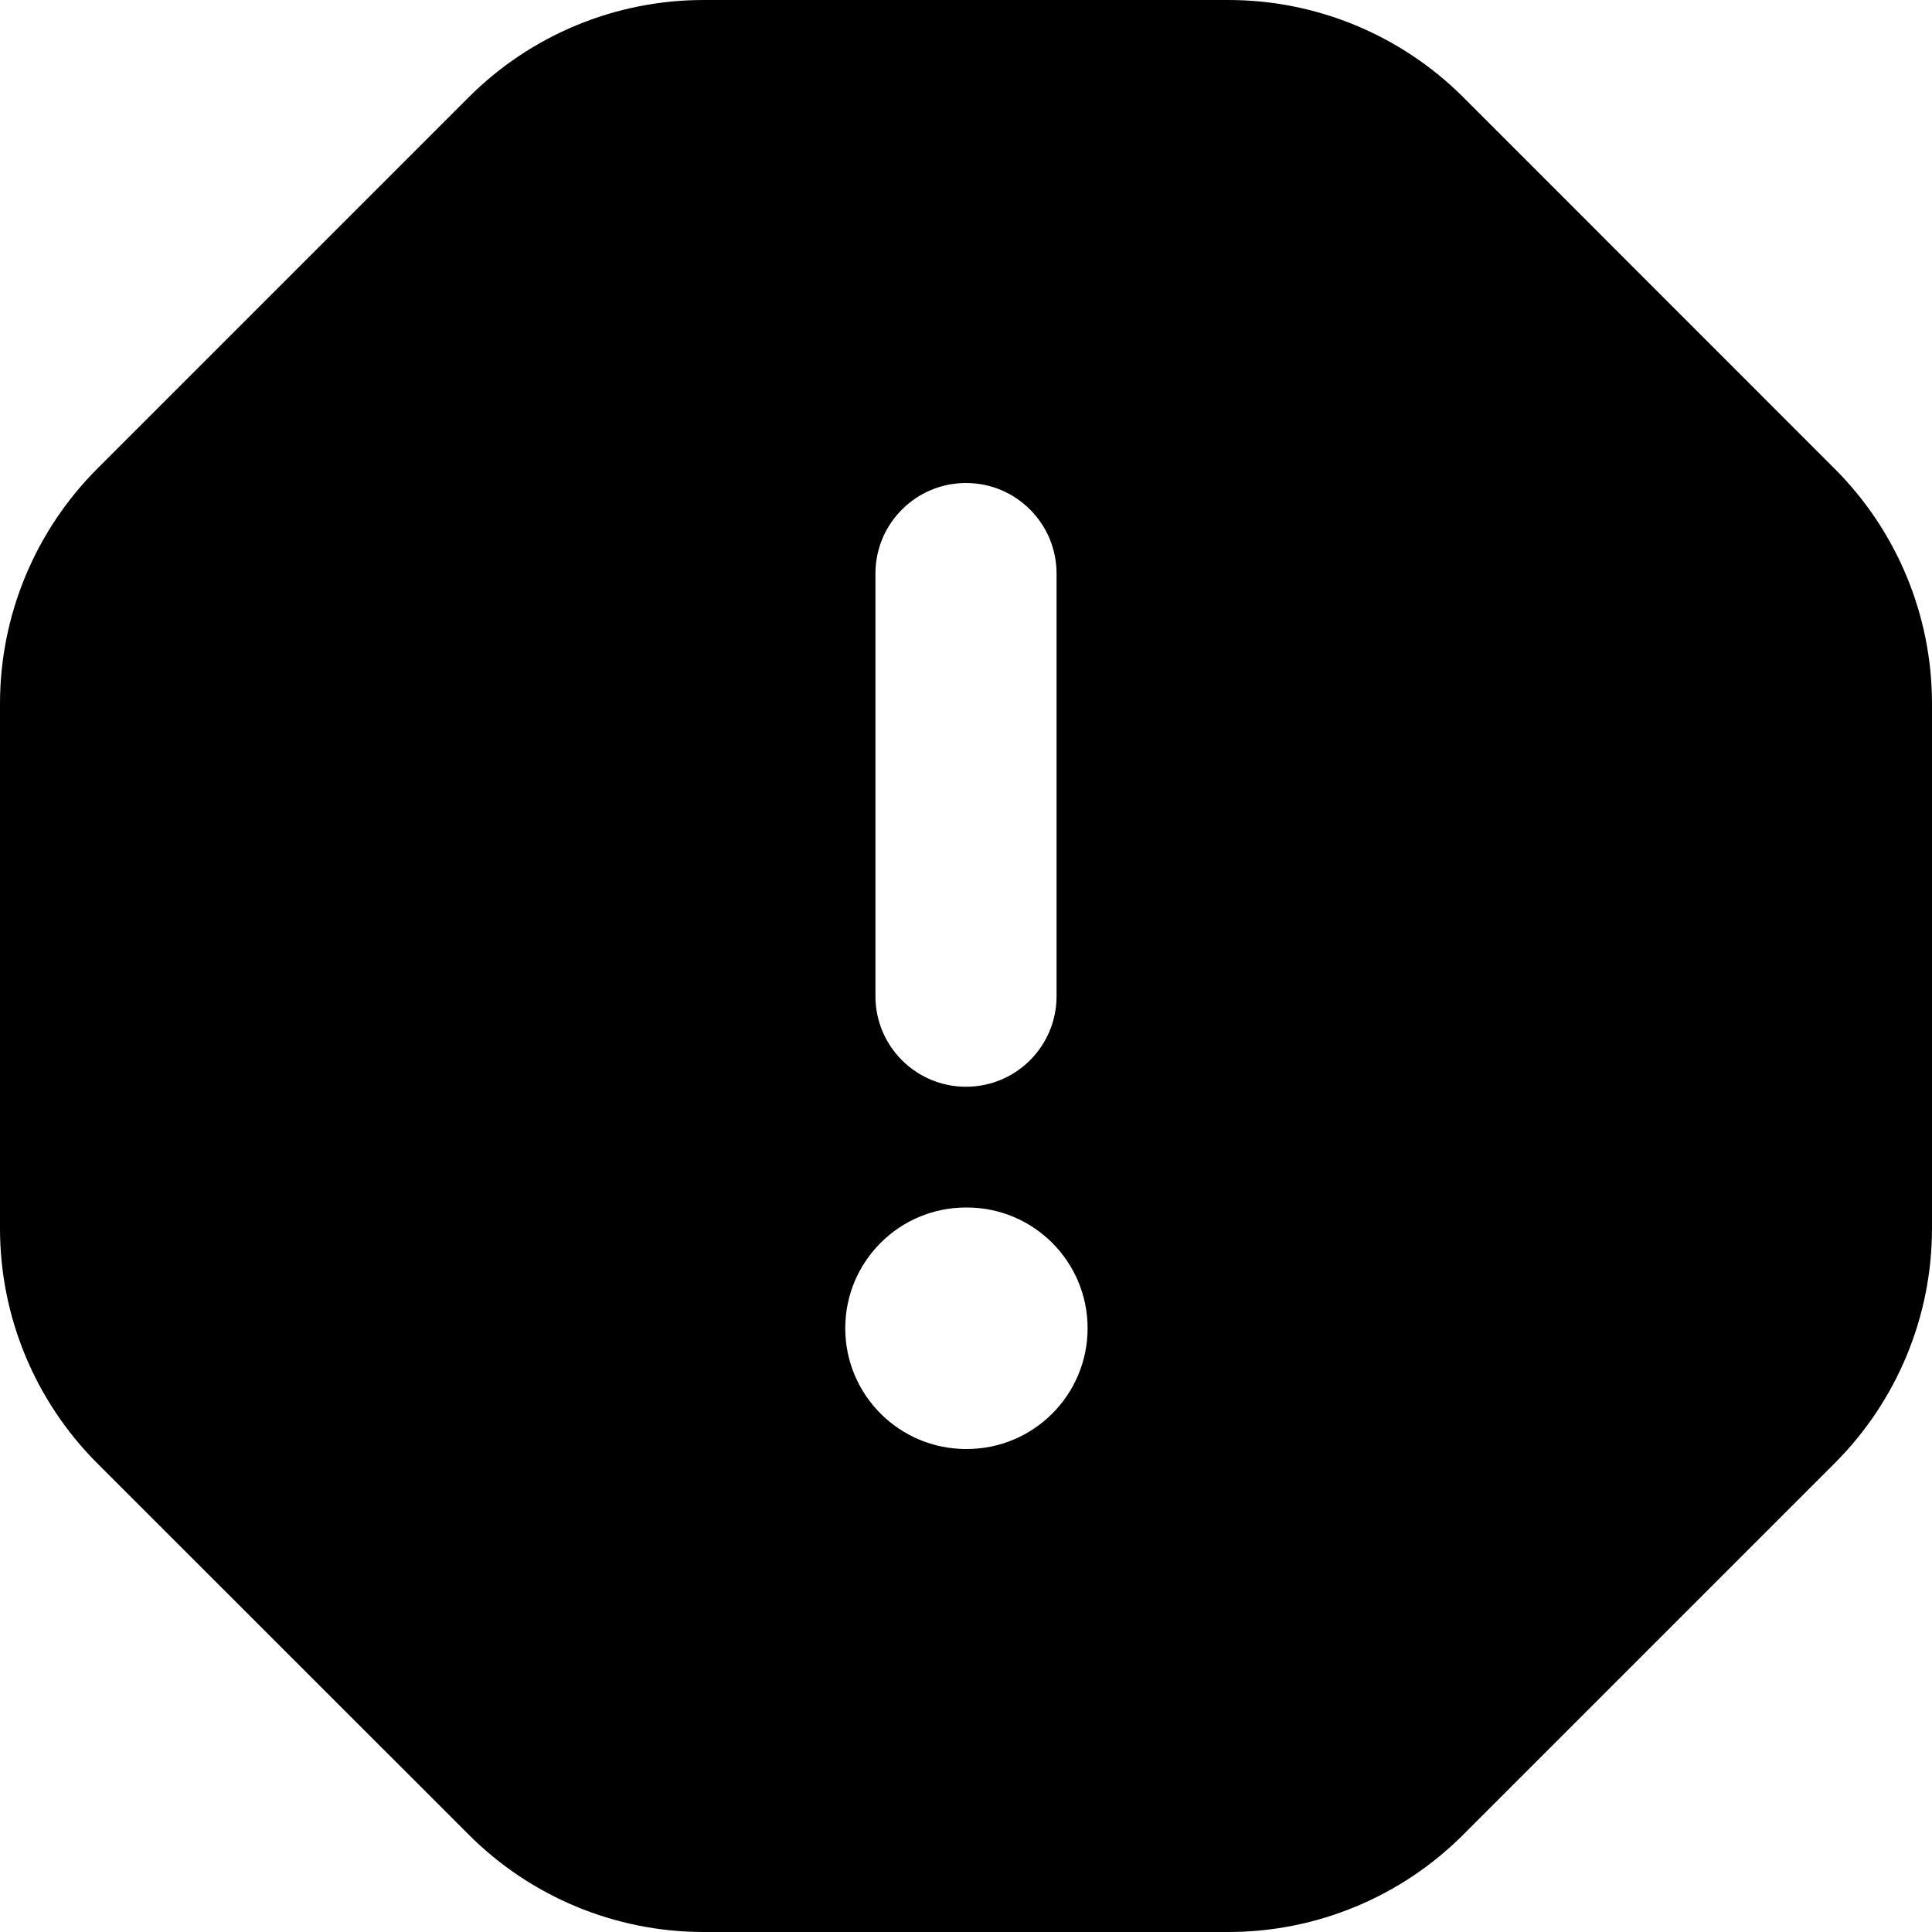
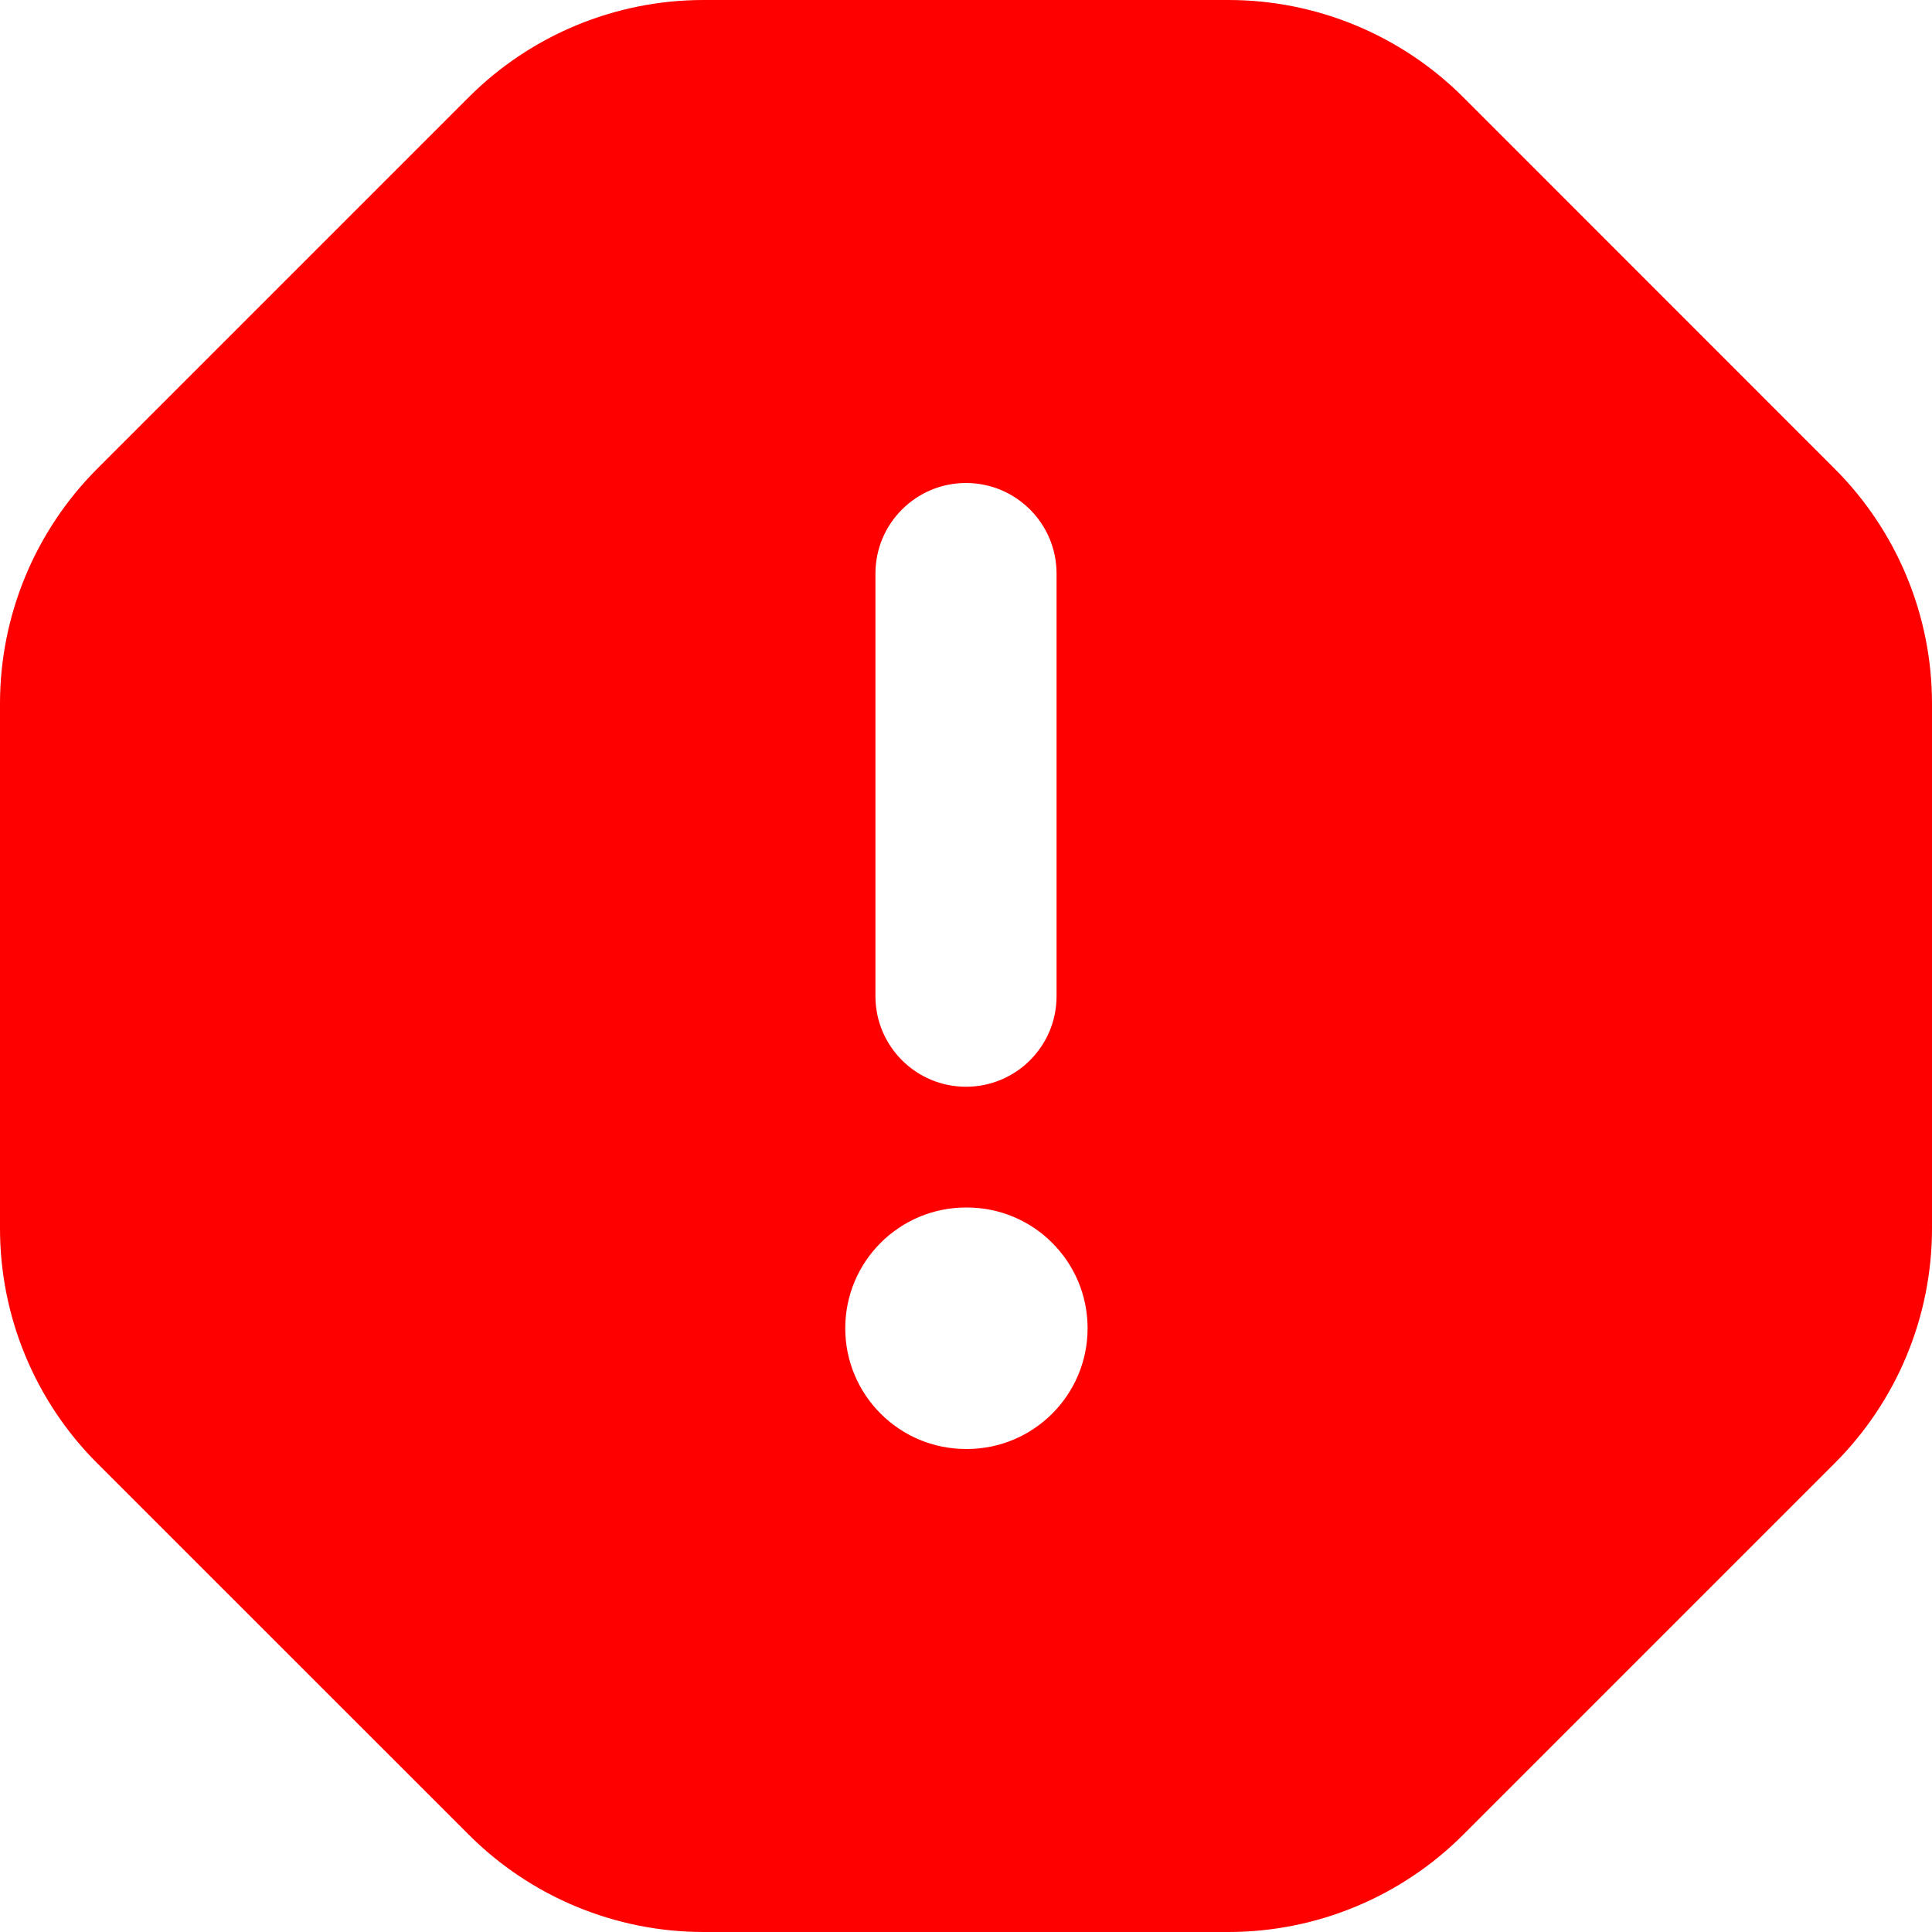
<svg xmlns="http://www.w3.org/2000/svg" width="16" height="16" fill="none" viewBox="0 0 16 16">
-   <path fill="currentColor" fill-rule="evenodd" d="M3.882.805A2.75 2.75 0 015.827 0h4.346c.73 0 1.429.29 1.945.805l3.076 3.077A2.75 2.75 0 0116 5.827v4.346c0 .73-.29 1.429-.806 1.945l-3.076 3.076a2.75 2.75 0 01-1.945.806H5.827a2.75 2.75 0 01-1.945-.806L.805 12.118A2.75 2.75 0 010 10.173V5.827c0-.73.29-1.429.805-1.945L3.882.805zM7 11a1 1 0 011-1h.007a1 1 0 110 2H8a1 1 0 01-1-1zm1.75-6.25a.75.75 0 00-1.5 0v3.5a.75.75 0 001.5 0v-3.5z" clip-rule="evenodd" />
+   <path fill="red" fill-rule="evenodd" d="M3.882.805A2.75 2.75 0 015.827 0h4.346c.73 0 1.429.29 1.945.805l3.076 3.077A2.75 2.75 0 0116 5.827v4.346c0 .73-.29 1.429-.806 1.945l-3.076 3.076a2.75 2.75 0 01-1.945.806H5.827a2.75 2.75 0 01-1.945-.806L.805 12.118A2.75 2.75 0 010 10.173V5.827c0-.73.29-1.429.805-1.945L3.882.805zM7 11a1 1 0 011-1h.007a1 1 0 110 2H8a1 1 0 01-1-1zm1.75-6.25a.75.75 0 00-1.5 0v3.5a.75.75 0 001.5 0v-3.5z" clip-rule="evenodd" />
</svg>
